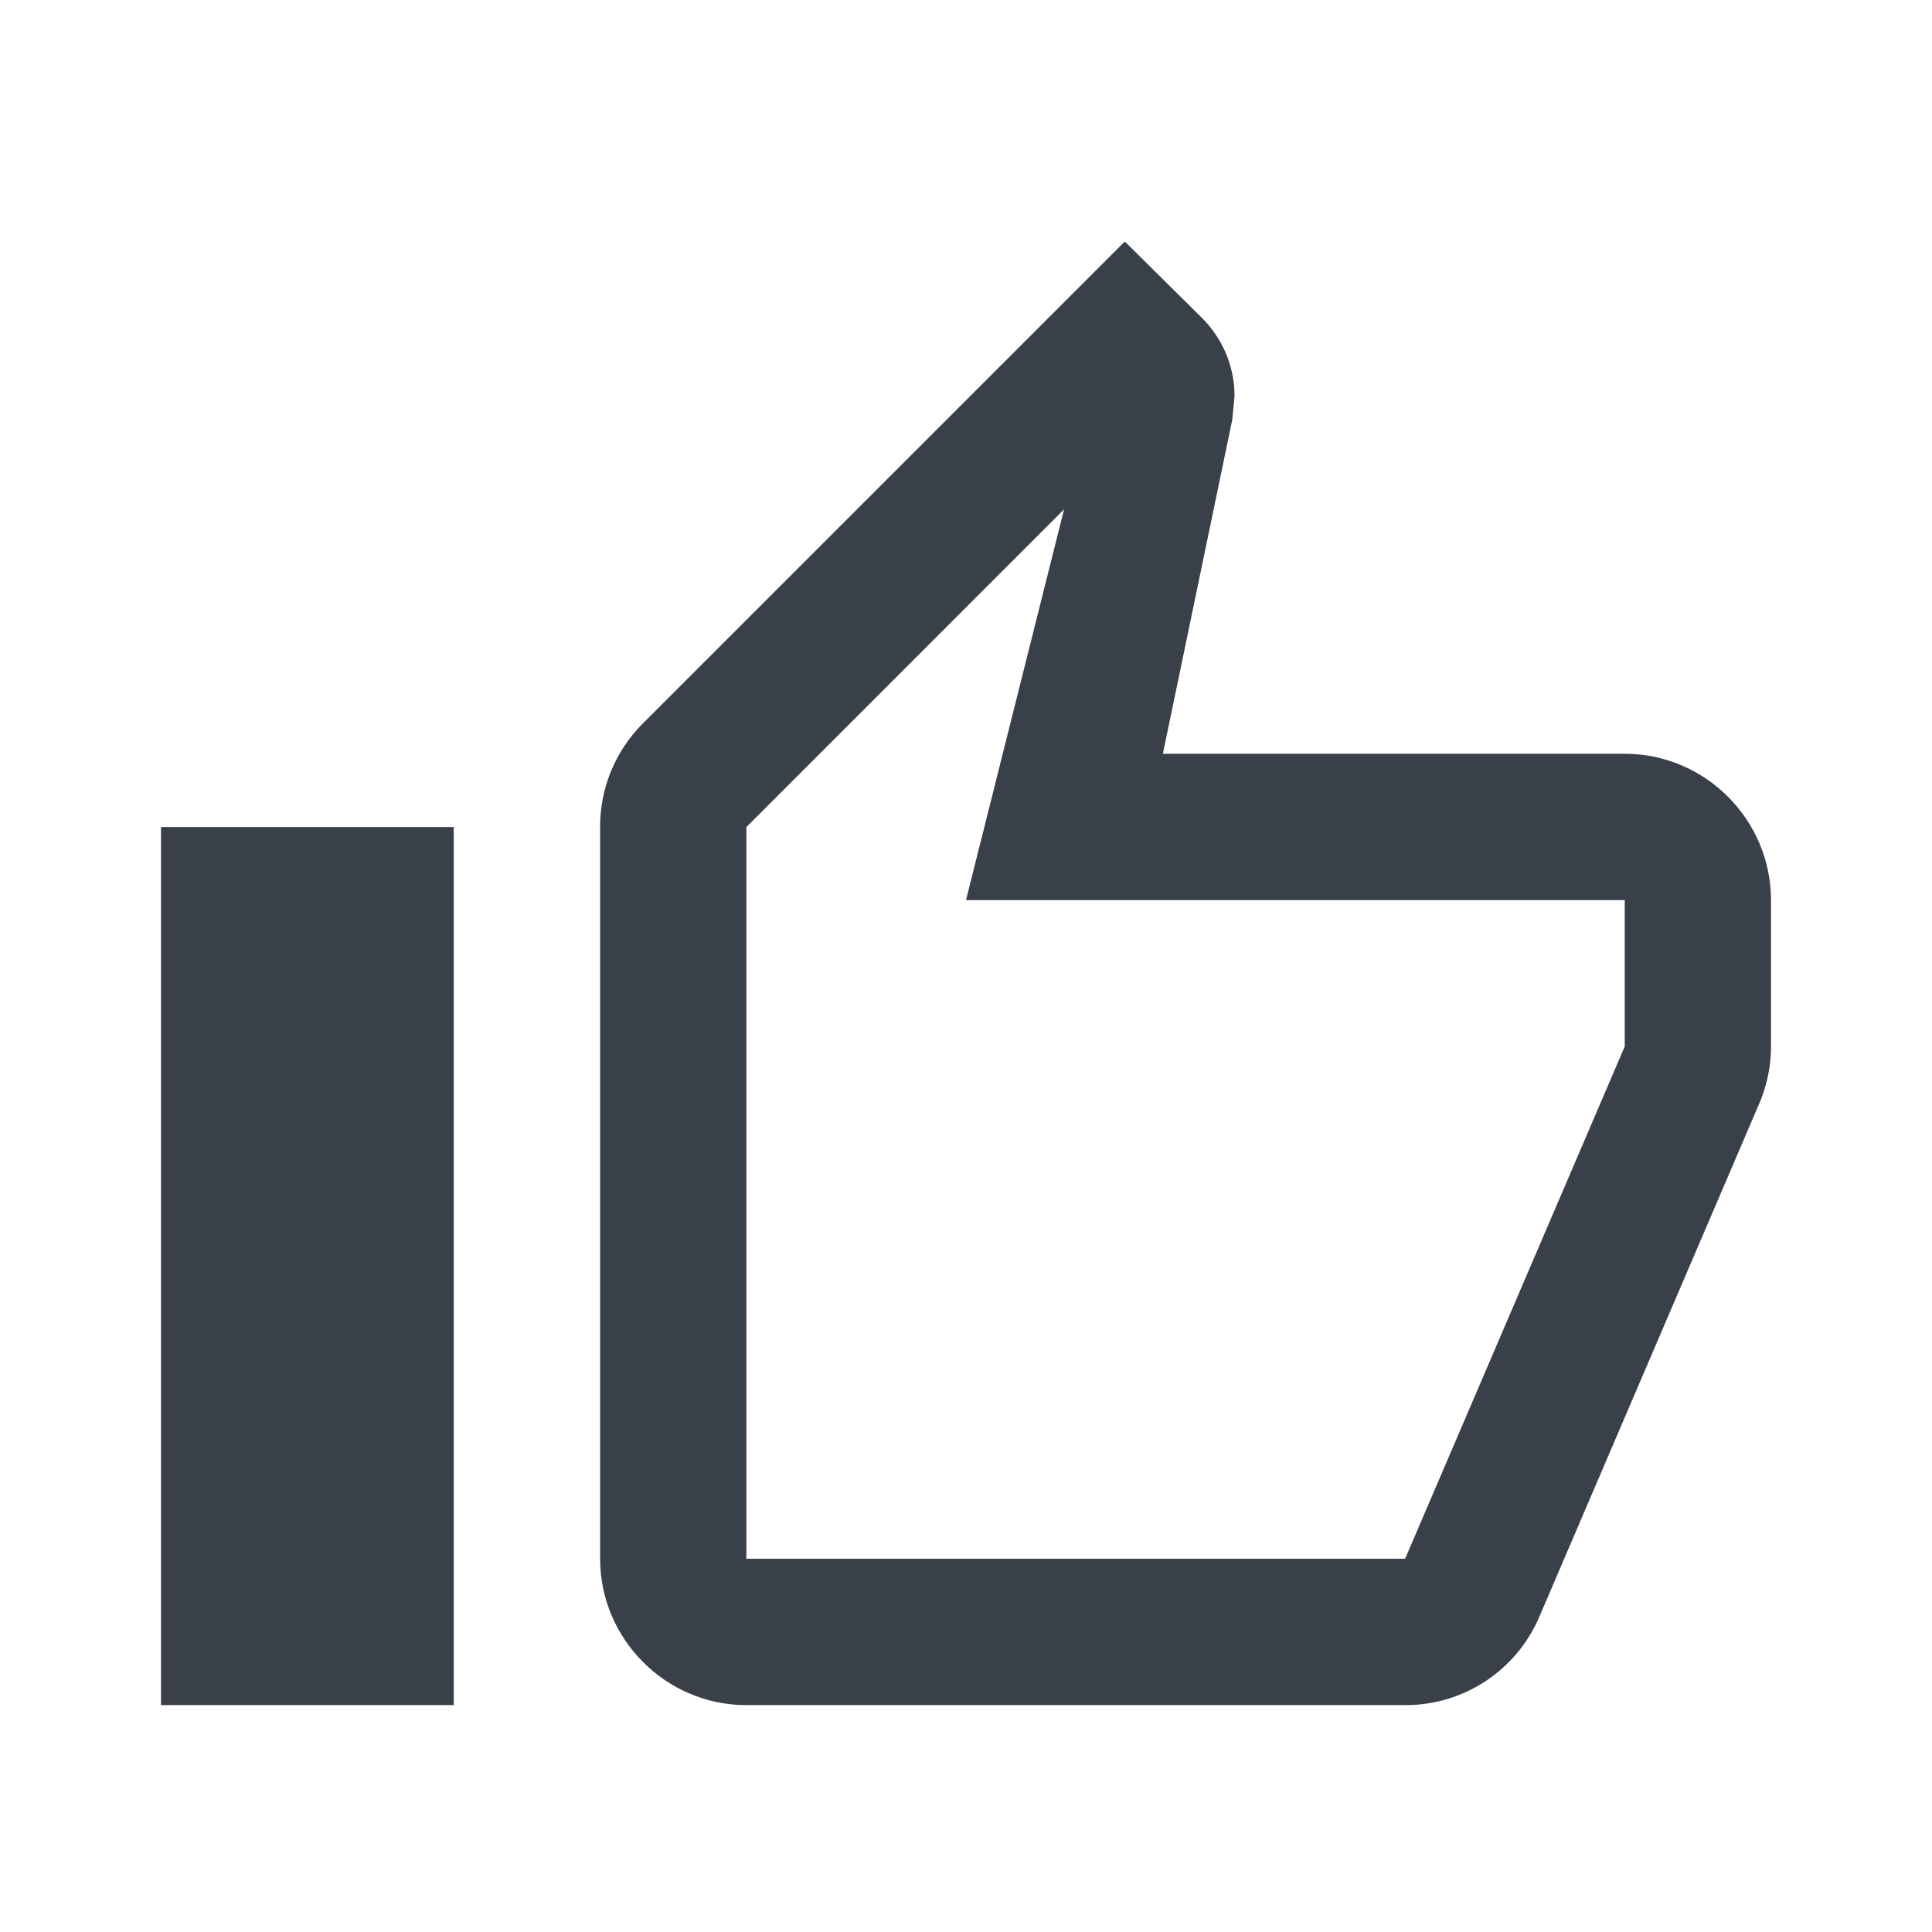
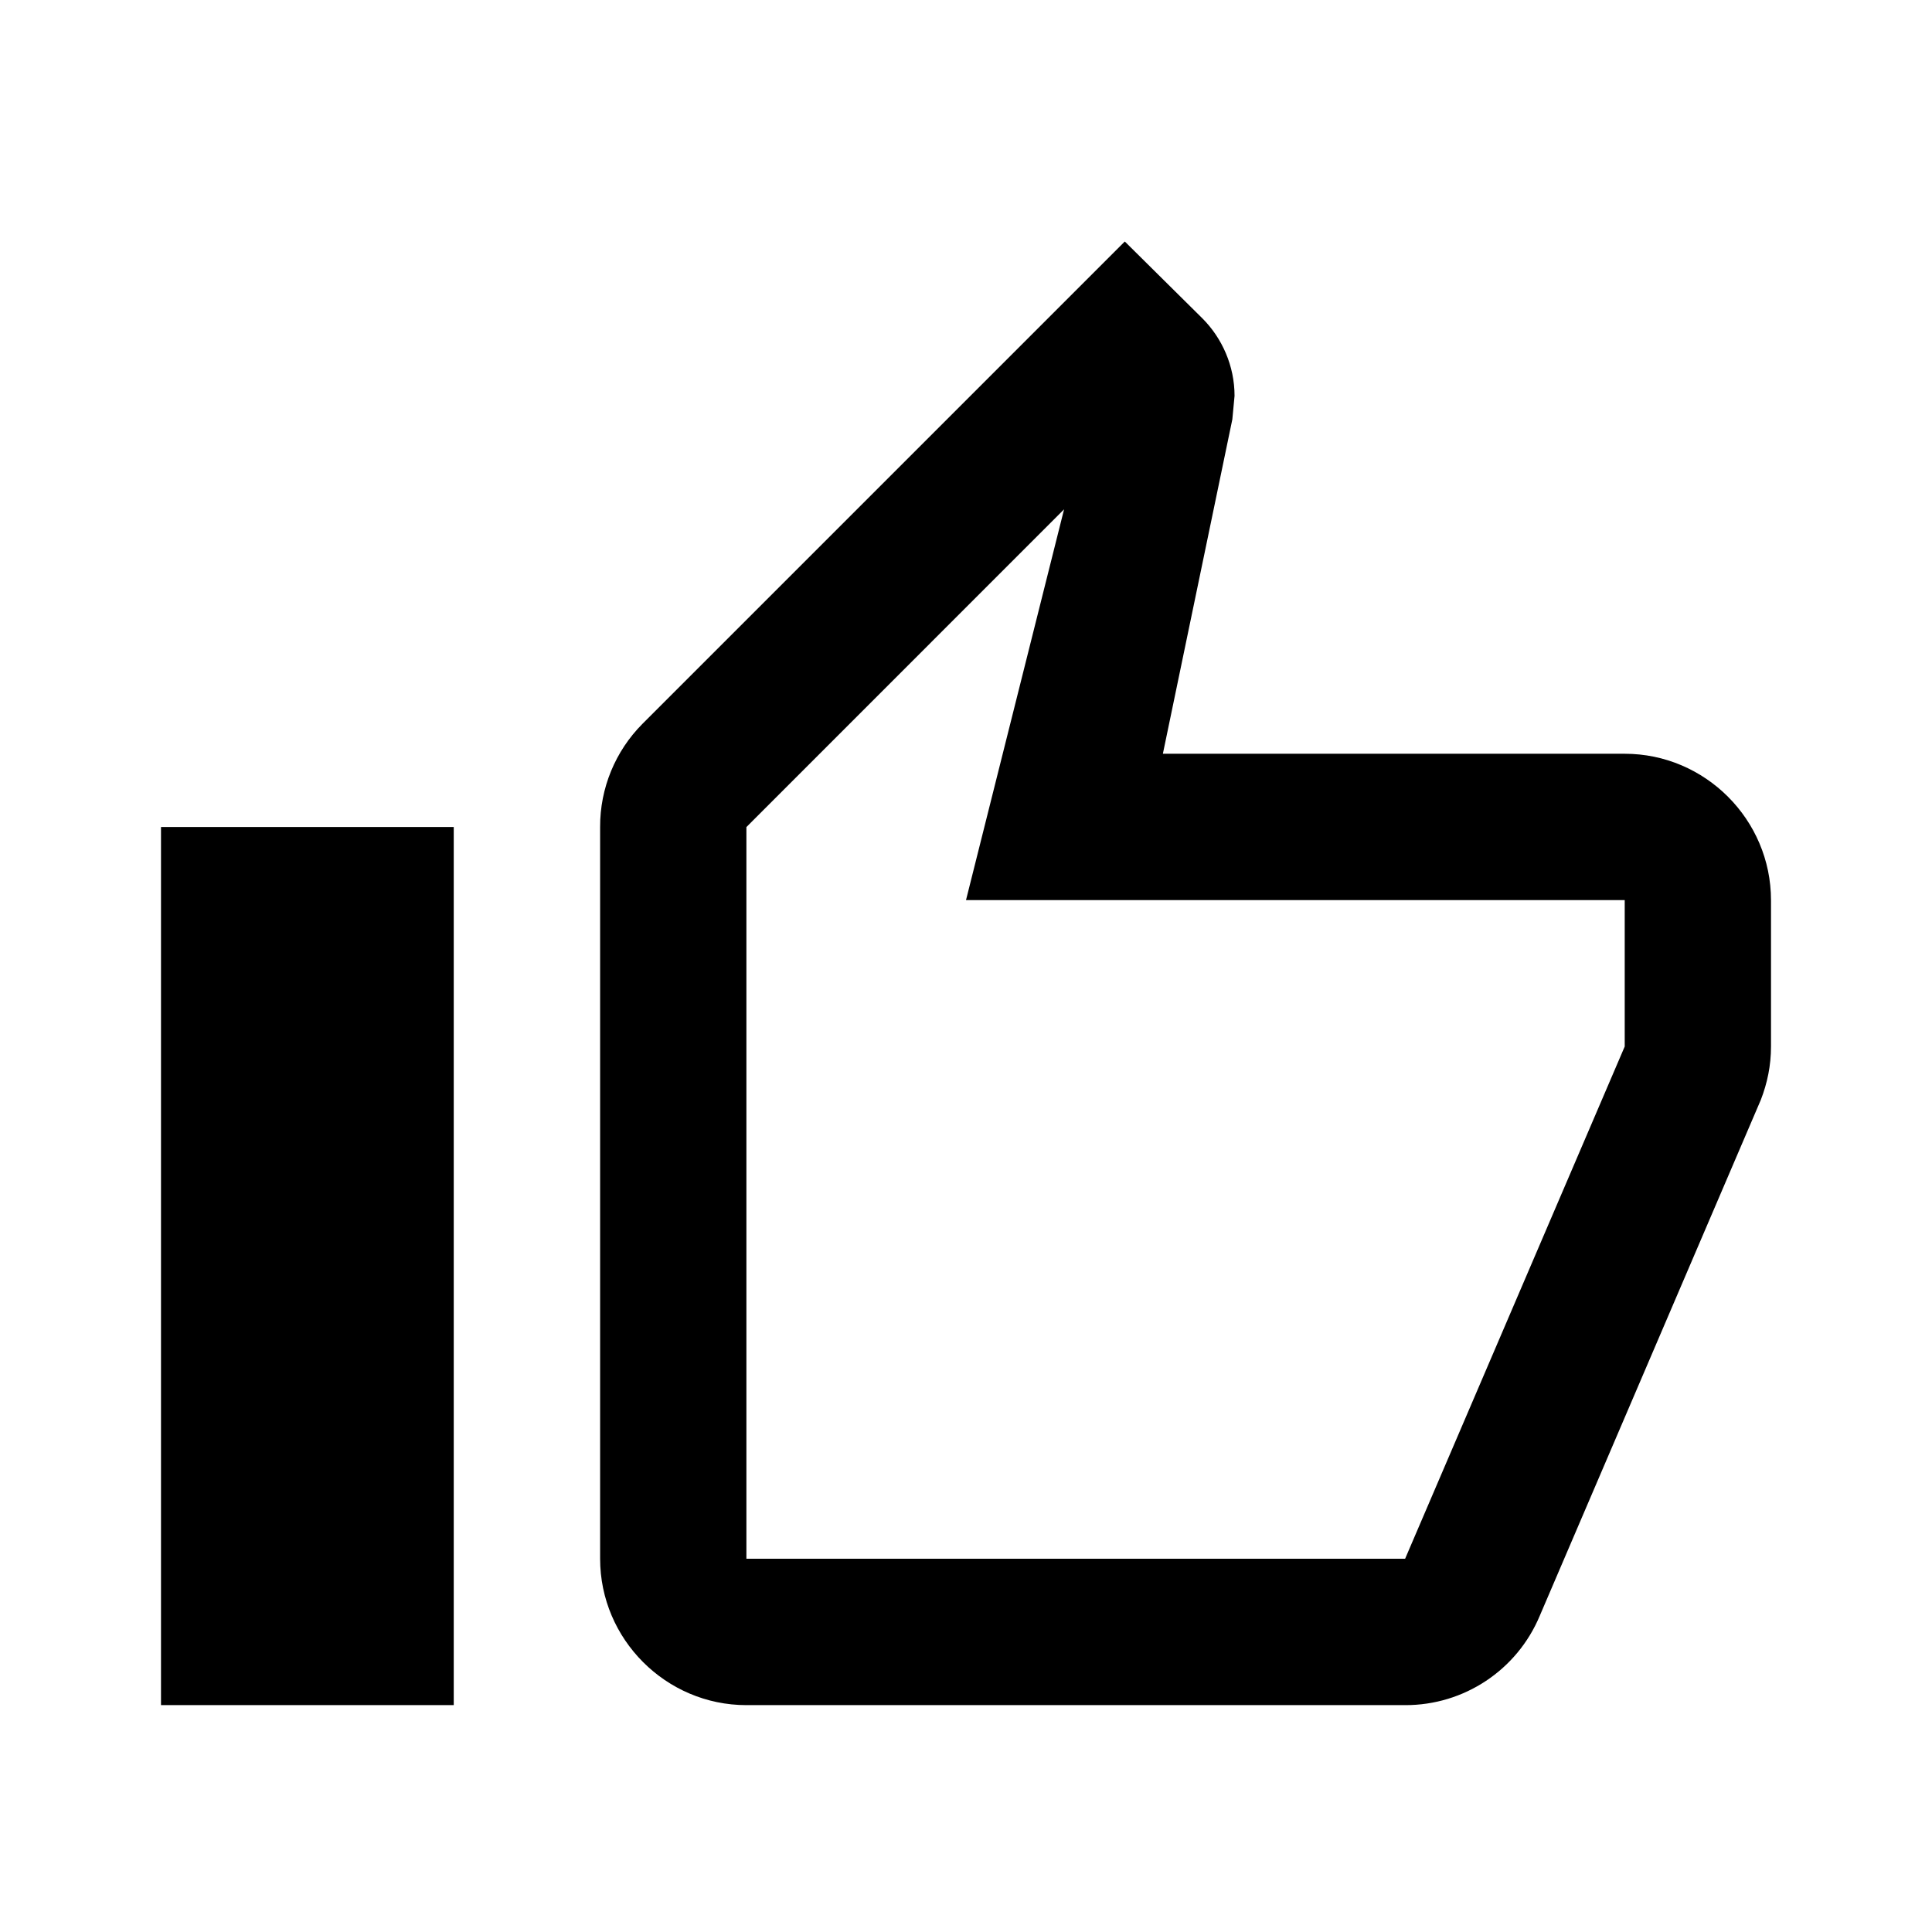
<svg xmlns="http://www.w3.org/2000/svg" width="21" height="21" viewBox="0 0 21 21">
-   <g fill="none" fill-rule="evenodd">
+   <g fill="none">
    <path d="M0 0h21v21H0V0zm0 0h21v21H0V0z" />
-     <path d="M8.114 18.534h7.159a1.58 1.58 0 0 0 1.463-.97l2.403-5.608c.071-.183.111-.374.111-.581v-1.59c0-.876-.716-1.592-1.59-1.592h-5.02l.755-3.635.024-.255c0-.326-.135-.628-.35-.843l-.843-.835-5.242 5.242a1.581 1.581 0 0 0-.461 1.122v7.954c0 .875.716 1.591 1.59 1.591zm0-9.545 3.452-3.453L10.5 9.784h7.16v1.591l-2.387 5.568h-7.16V8.99zm-6.364 0h3.182v9.545H1.75V8.99z" fill="#3A4049" fill-rule="nonzero" />
+     <path d="M8.114 18.534h7.159a1.58 1.58 0 0 0 1.463-.97l2.403-5.608c.071-.183.111-.374.111-.581v-1.59c0-.876-.716-1.592-1.59-1.592h-5.02l.755-3.635.024-.255c0-.326-.135-.628-.35-.843l-.843-.835-5.242 5.242a1.581 1.581 0 0 0-.461 1.122v7.954c0 .875.716 1.591 1.59 1.591zm0-9.545 3.452-3.453L10.5 9.784h7.16v1.591l-2.387 5.568h-7.16V8.99zm-6.364 0h3.182v9.545H1.75V8.99z" fill="currentColor" />
  </g>
</svg>
